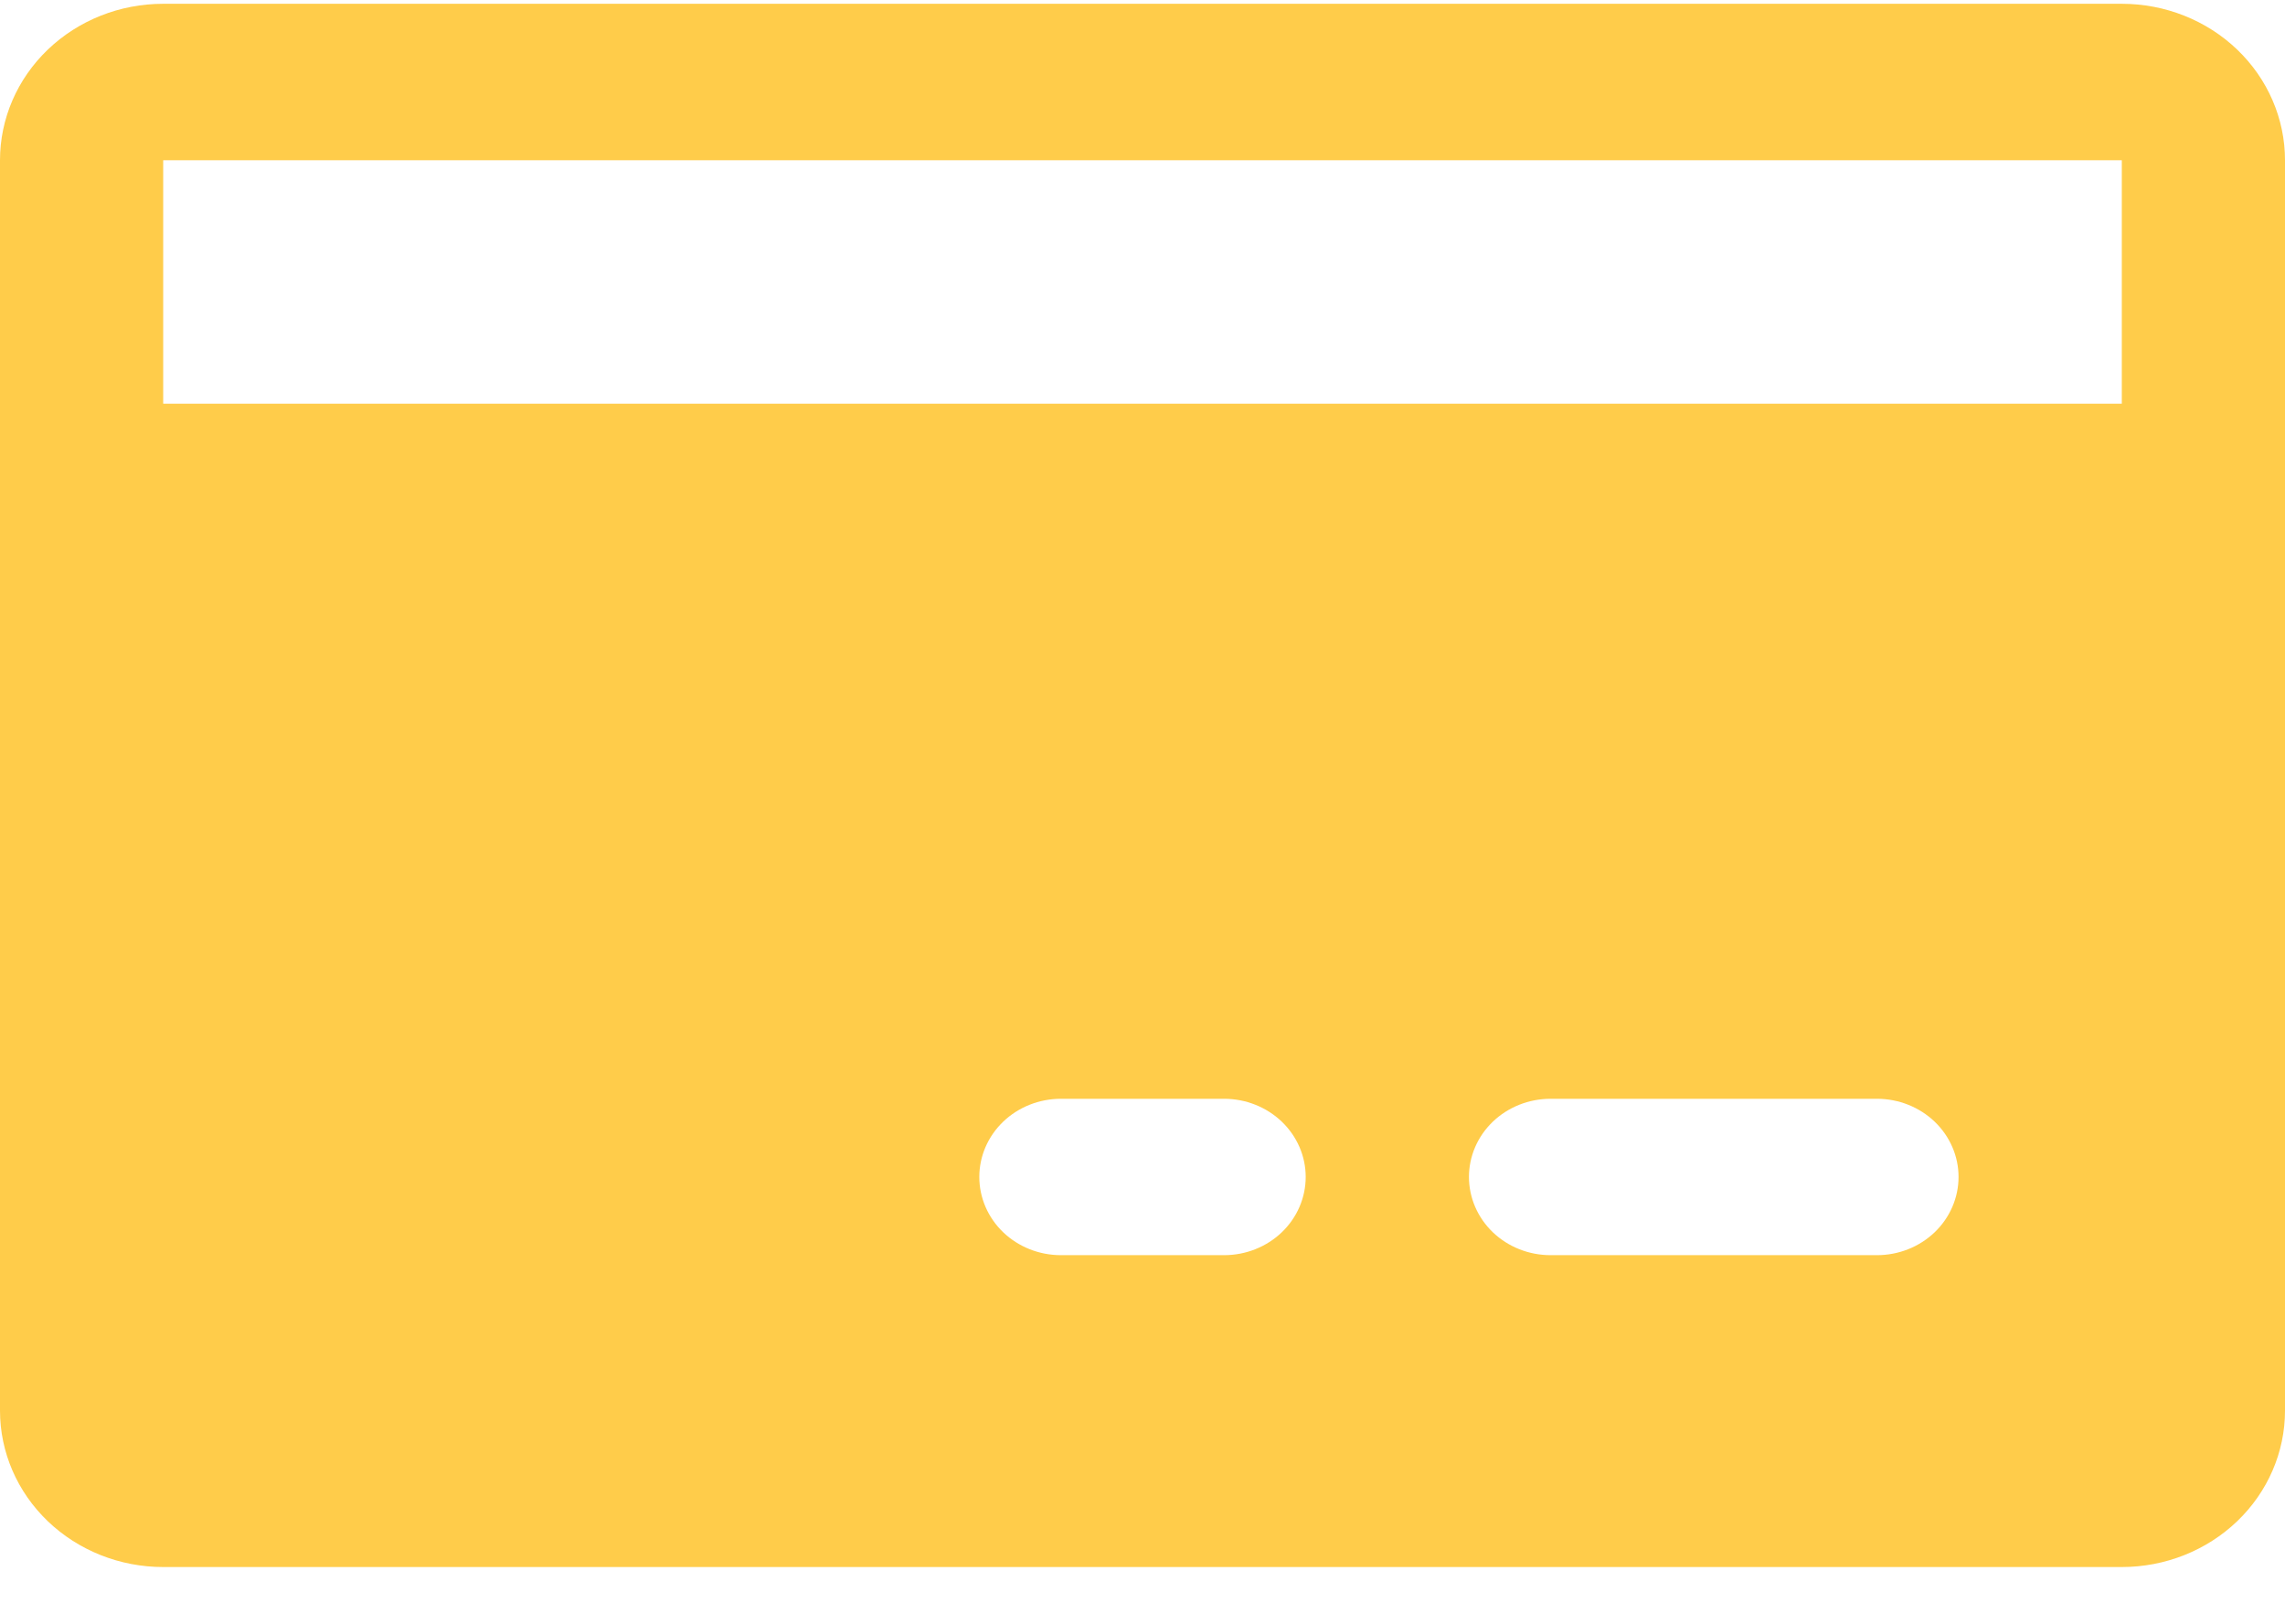
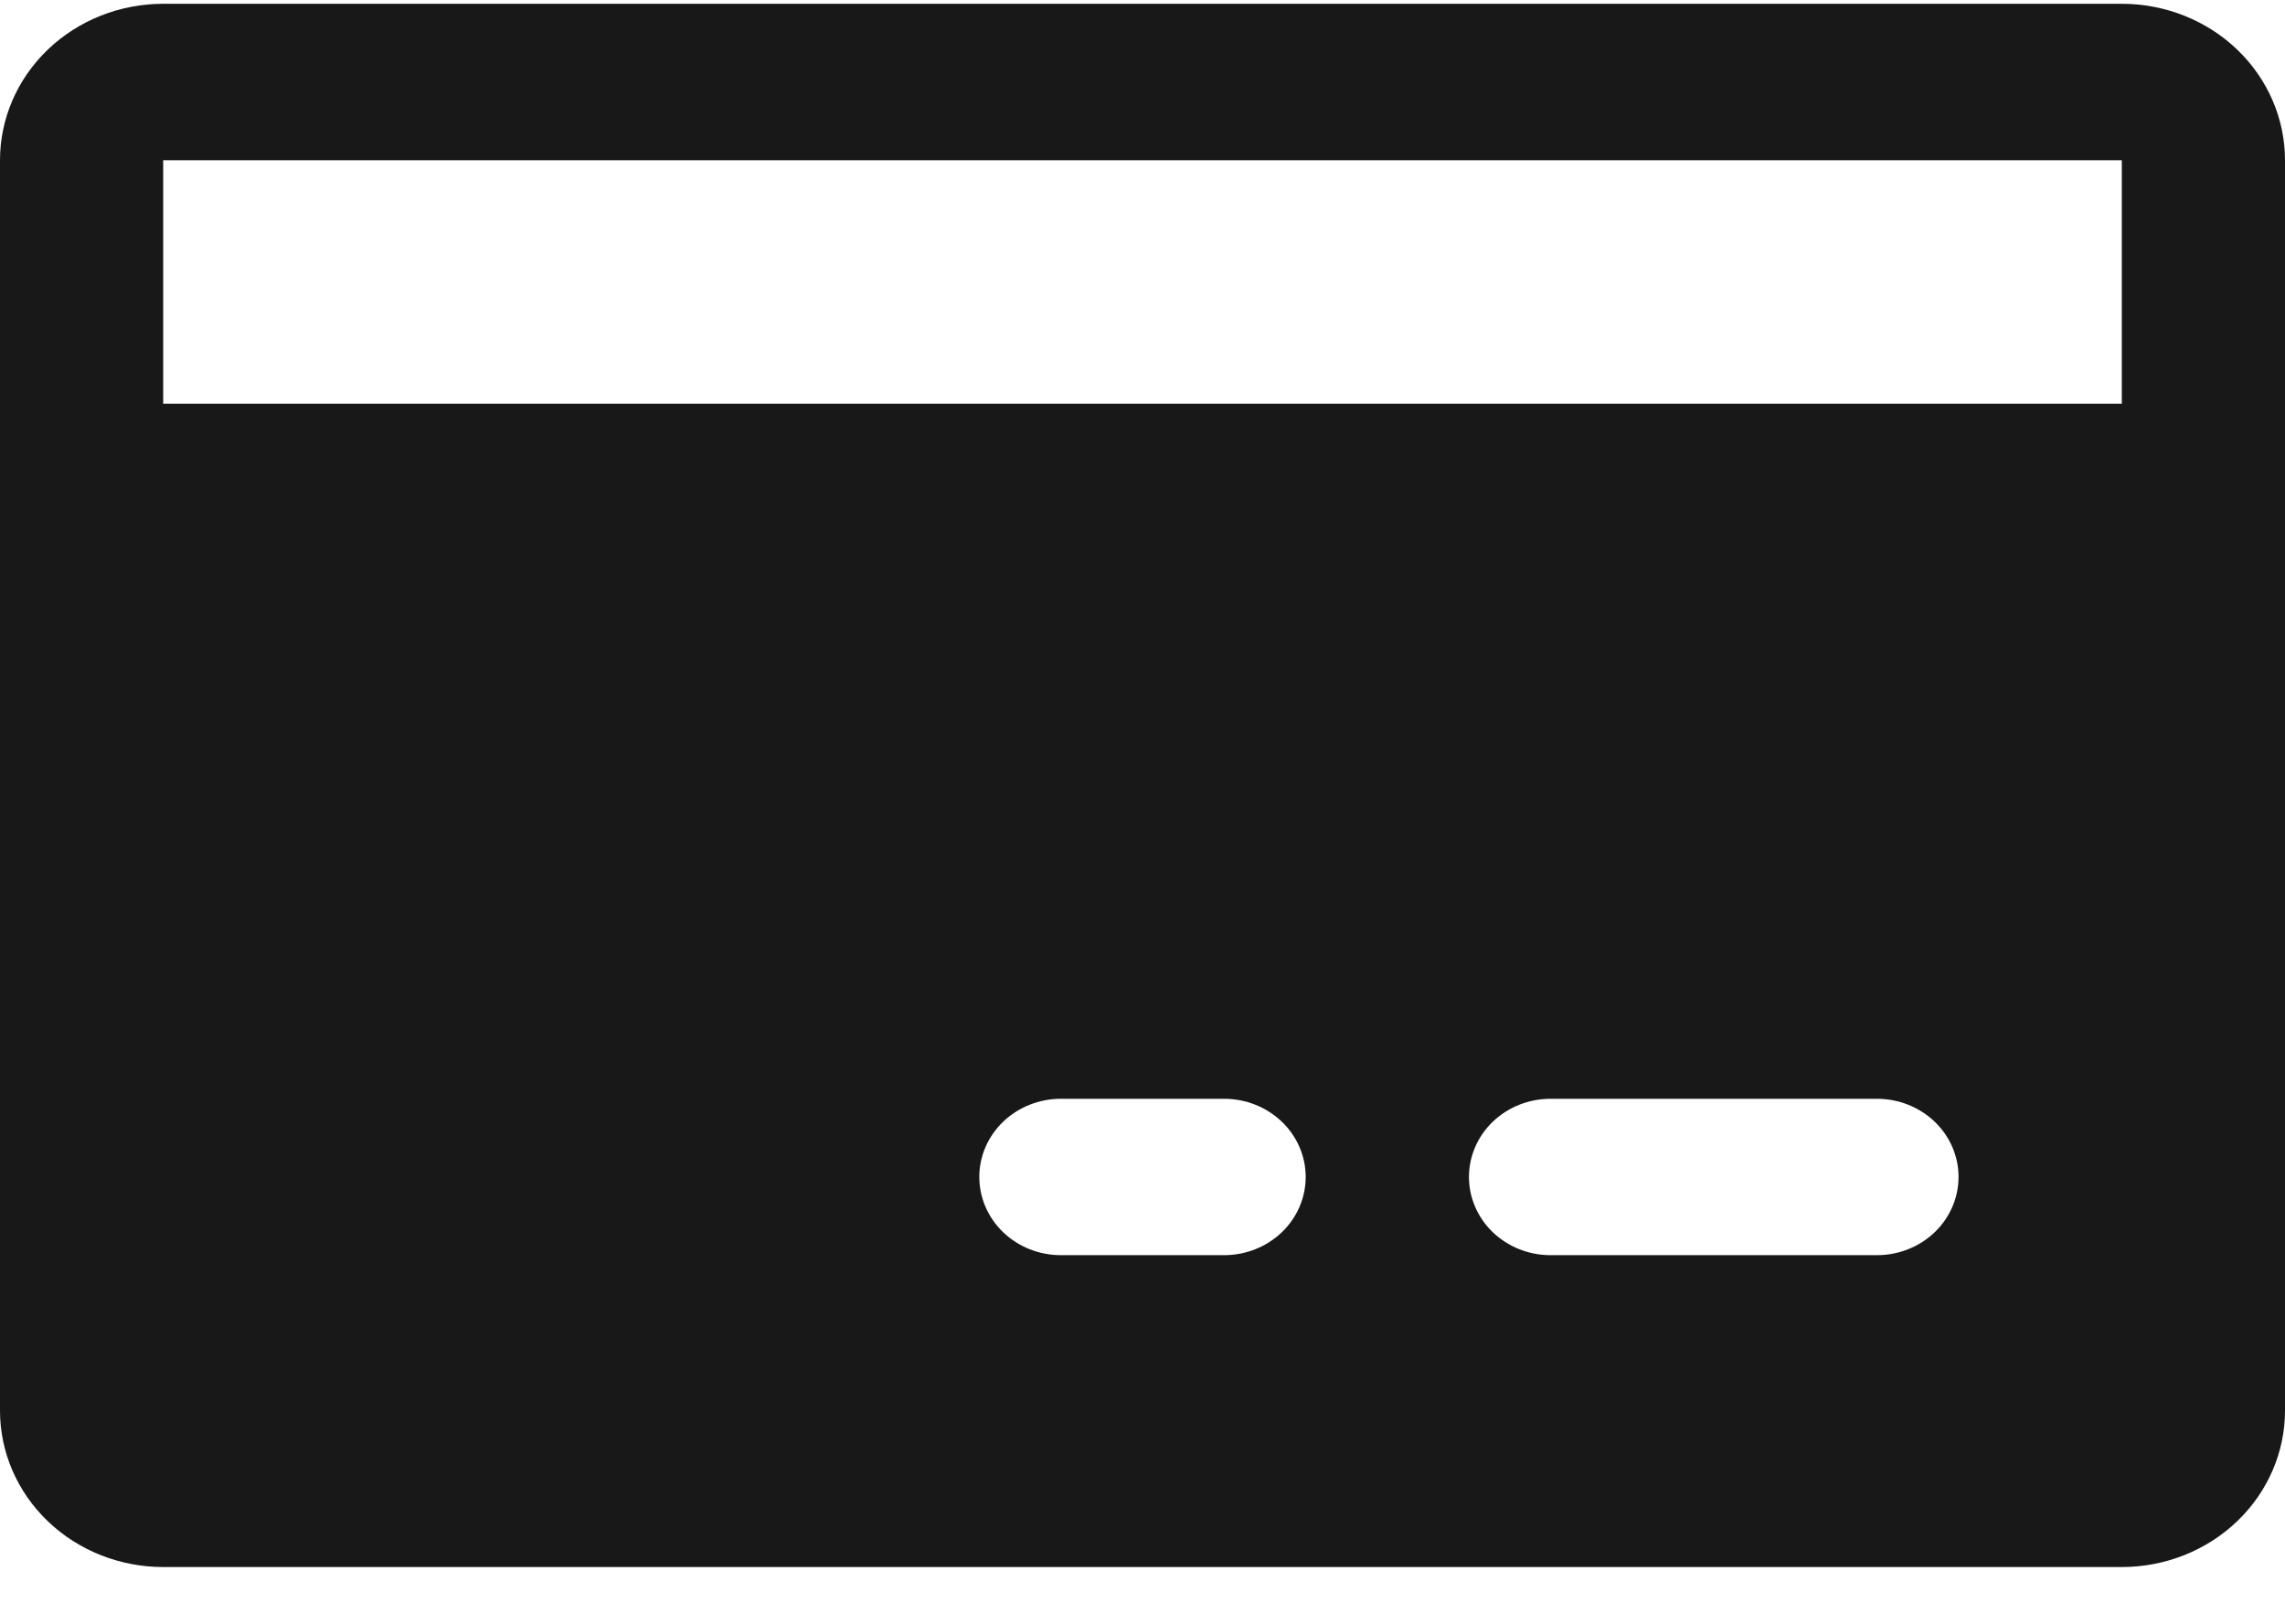
<svg xmlns="http://www.w3.org/2000/svg" width="38" height="27" viewBox="0 0 38 27" fill="none">
-   <path d="M35.286 0.063H2.714C1.994 0.063 1.304 0.337 0.795 0.825C0.286 1.313 0 1.975 0 2.665V8.014V23.462C0 24.152 0.286 24.813 0.795 25.301C1.304 25.789 1.994 26.063 2.714 26.063H35.286C36.006 26.063 36.696 25.789 37.205 25.301C37.714 24.813 38 24.152 38 23.462V2.665C38 1.975 37.714 1.313 37.205 0.825C36.696 0.337 36.006 0.063 35.286 0.063ZM20.357 20.876H17.643C17.283 20.876 16.938 20.739 16.683 20.495C16.429 20.251 16.286 19.92 16.286 19.575C16.286 19.23 16.429 18.9 16.683 18.656C16.938 18.412 17.283 18.275 17.643 18.275H20.357C20.717 18.275 21.062 18.412 21.317 18.656C21.571 18.9 21.714 19.23 21.714 19.575C21.714 19.92 21.571 20.251 21.317 20.495C21.062 20.739 20.717 20.876 20.357 20.876ZM31.214 20.876H25.786C25.426 20.876 25.081 20.739 24.826 20.495C24.572 20.251 24.429 19.92 24.429 19.575C24.429 19.23 24.572 18.9 24.826 18.656C25.081 18.412 25.426 18.275 25.786 18.275H31.214C31.574 18.275 31.919 18.412 32.174 18.656C32.428 18.9 32.571 19.23 32.571 19.575C32.571 19.92 32.428 20.251 32.174 20.495C31.919 20.739 31.574 20.876 31.214 20.876ZM2.714 6.714V2.665H35.286V6.714H2.714Z" fill="#FFCC4A" />
+   <path d="M35.286 0.063H2.714C1.994 0.063 1.304 0.337 0.795 0.825C0.286 1.313 0 1.975 0 2.665V8.014V23.462C0 24.152 0.286 24.813 0.795 25.301C1.304 25.789 1.994 26.063 2.714 26.063H35.286C36.006 26.063 36.696 25.789 37.205 25.301C37.714 24.813 38 24.152 38 23.462V2.665C38 1.975 37.714 1.313 37.205 0.825C36.696 0.337 36.006 0.063 35.286 0.063ZM20.357 20.876H17.643C17.283 20.876 16.938 20.739 16.683 20.495C16.429 20.251 16.286 19.92 16.286 19.575C16.286 19.23 16.429 18.9 16.683 18.656C16.938 18.412 17.283 18.275 17.643 18.275H20.357C20.717 18.275 21.062 18.412 21.317 18.656C21.571 18.9 21.714 19.23 21.714 19.575C21.714 19.92 21.571 20.251 21.317 20.495C21.062 20.739 20.717 20.876 20.357 20.876ZM31.214 20.876H25.786C25.426 20.876 25.081 20.739 24.826 20.495C24.572 20.251 24.429 19.92 24.429 19.575C24.429 19.23 24.572 18.9 24.826 18.656C25.081 18.412 25.426 18.275 25.786 18.275H31.214C31.574 18.275 31.919 18.412 32.174 18.656C32.428 18.9 32.571 19.23 32.571 19.575C32.571 19.92 32.428 20.251 32.174 20.495C31.919 20.739 31.574 20.876 31.214 20.876ZM2.714 6.714V2.665H35.286V6.714H2.714Z" fill="#181818" />
</svg>
